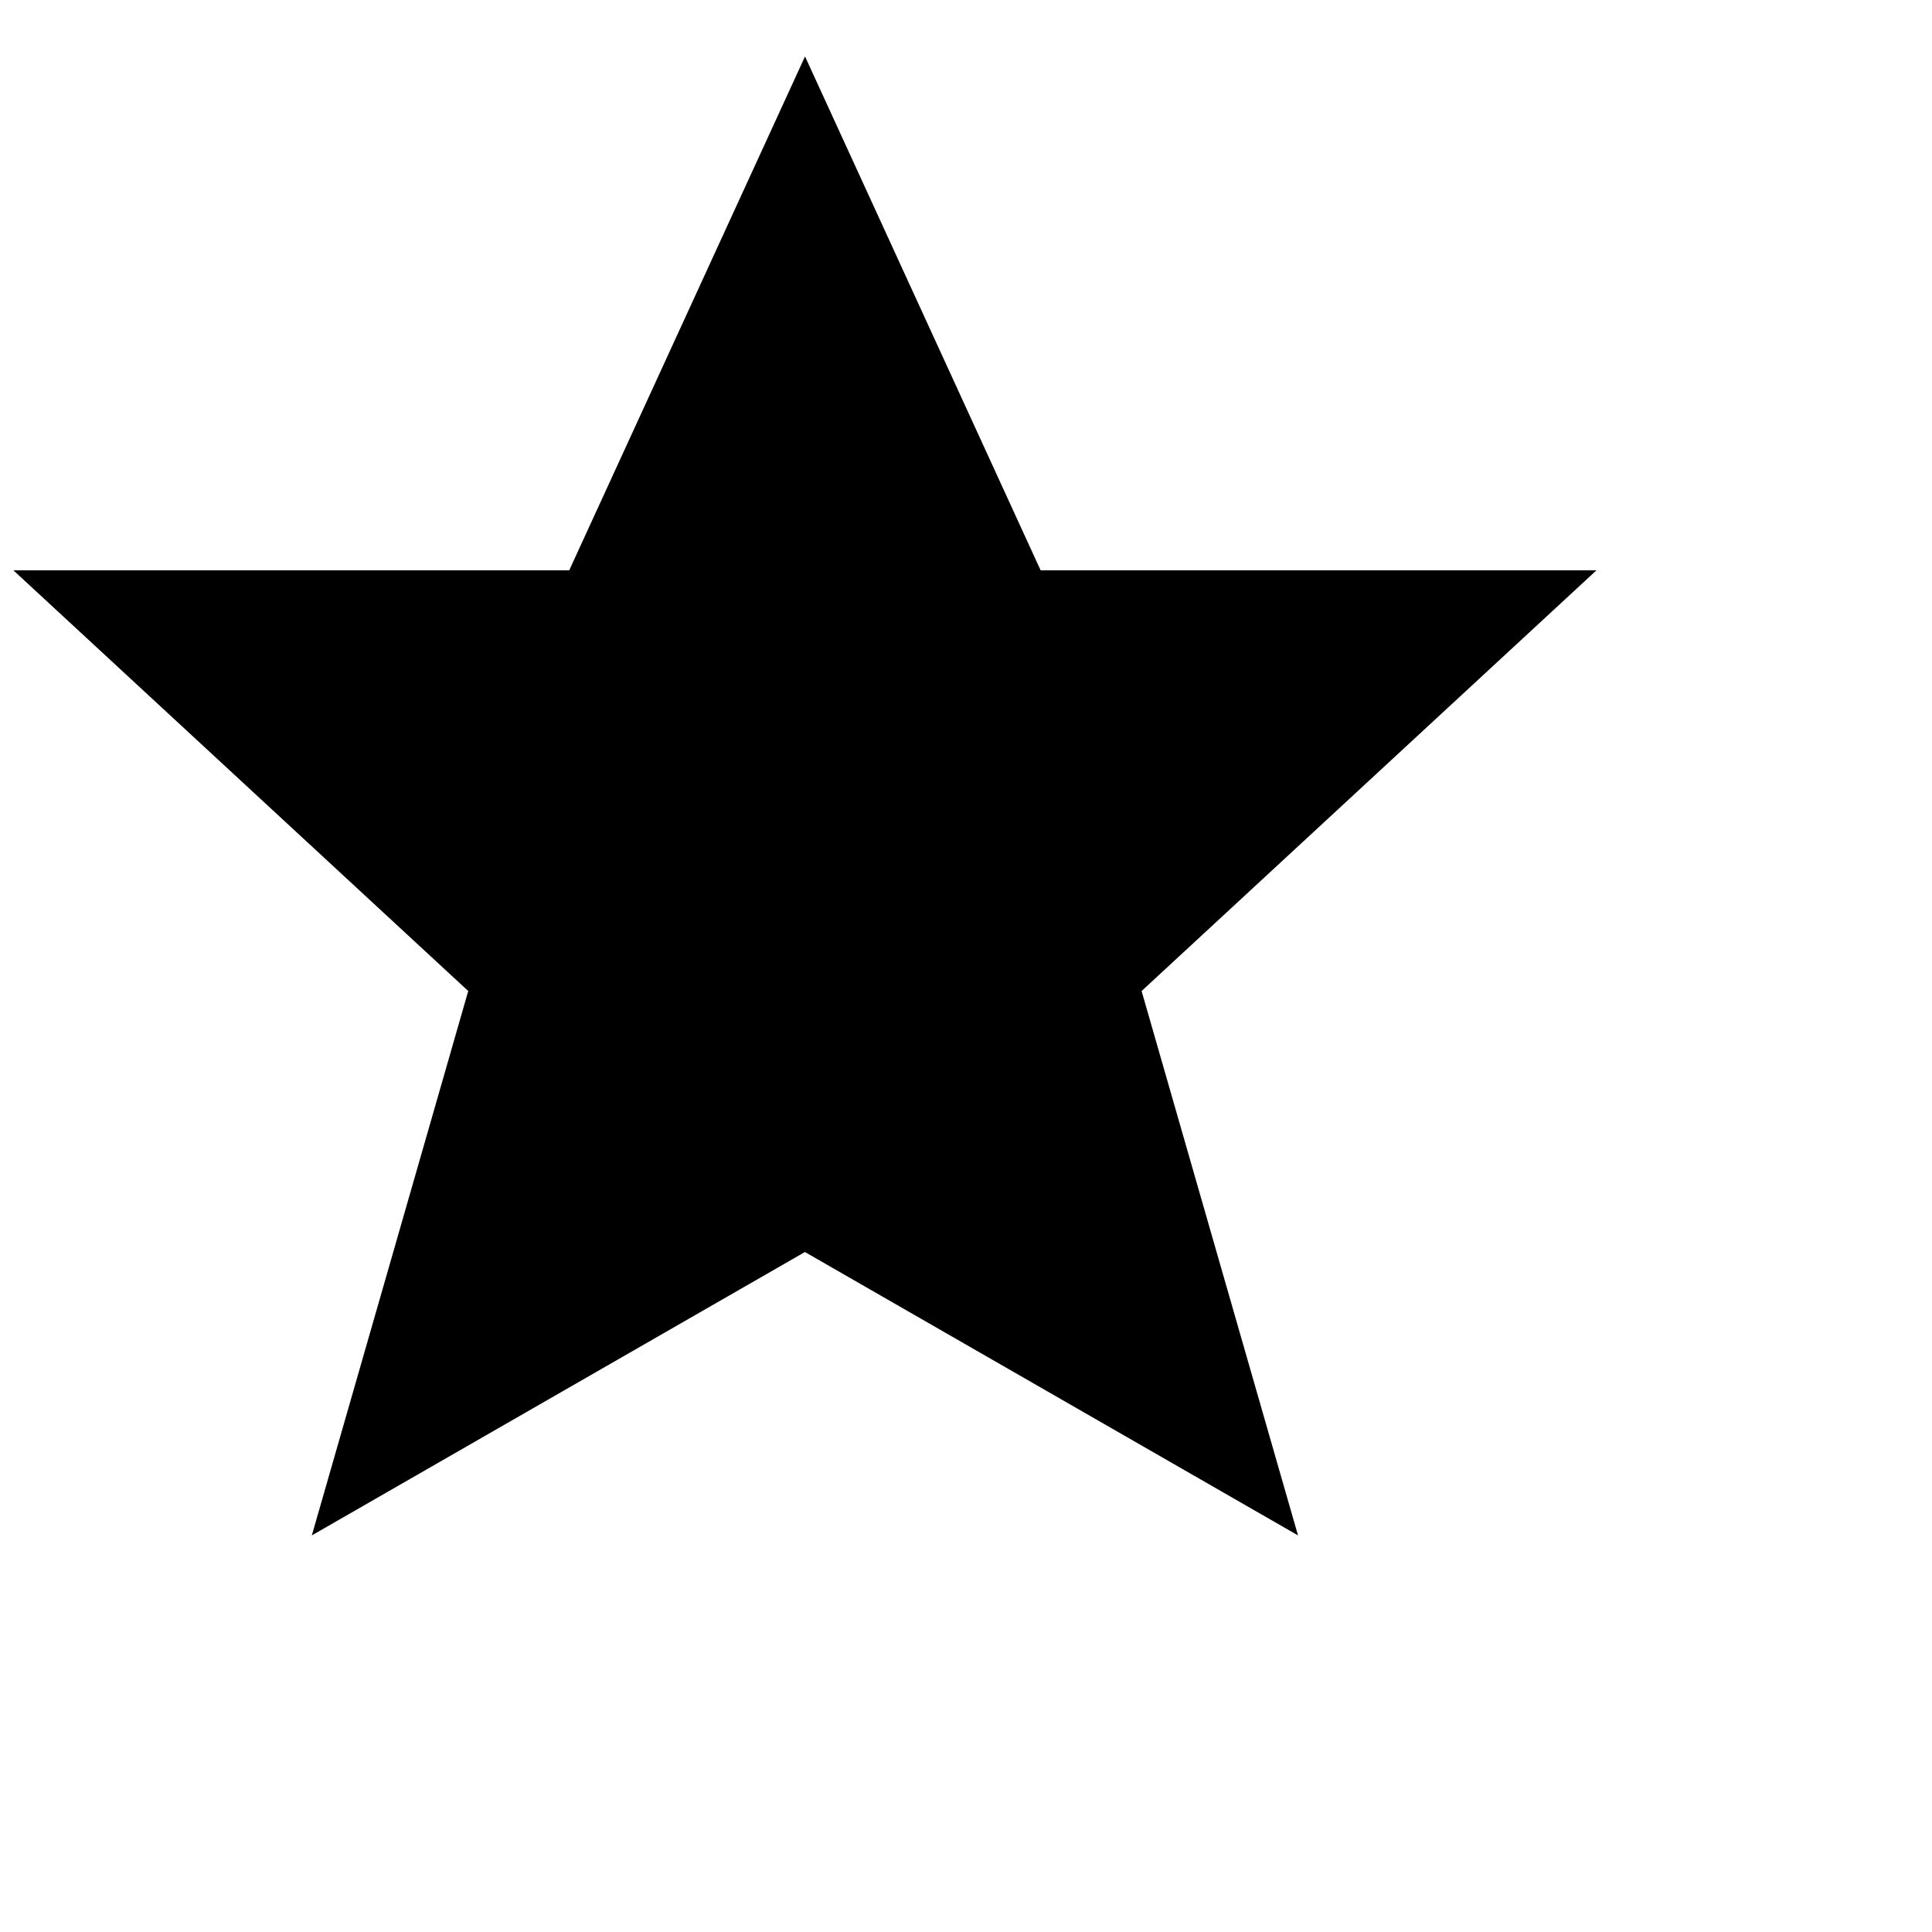
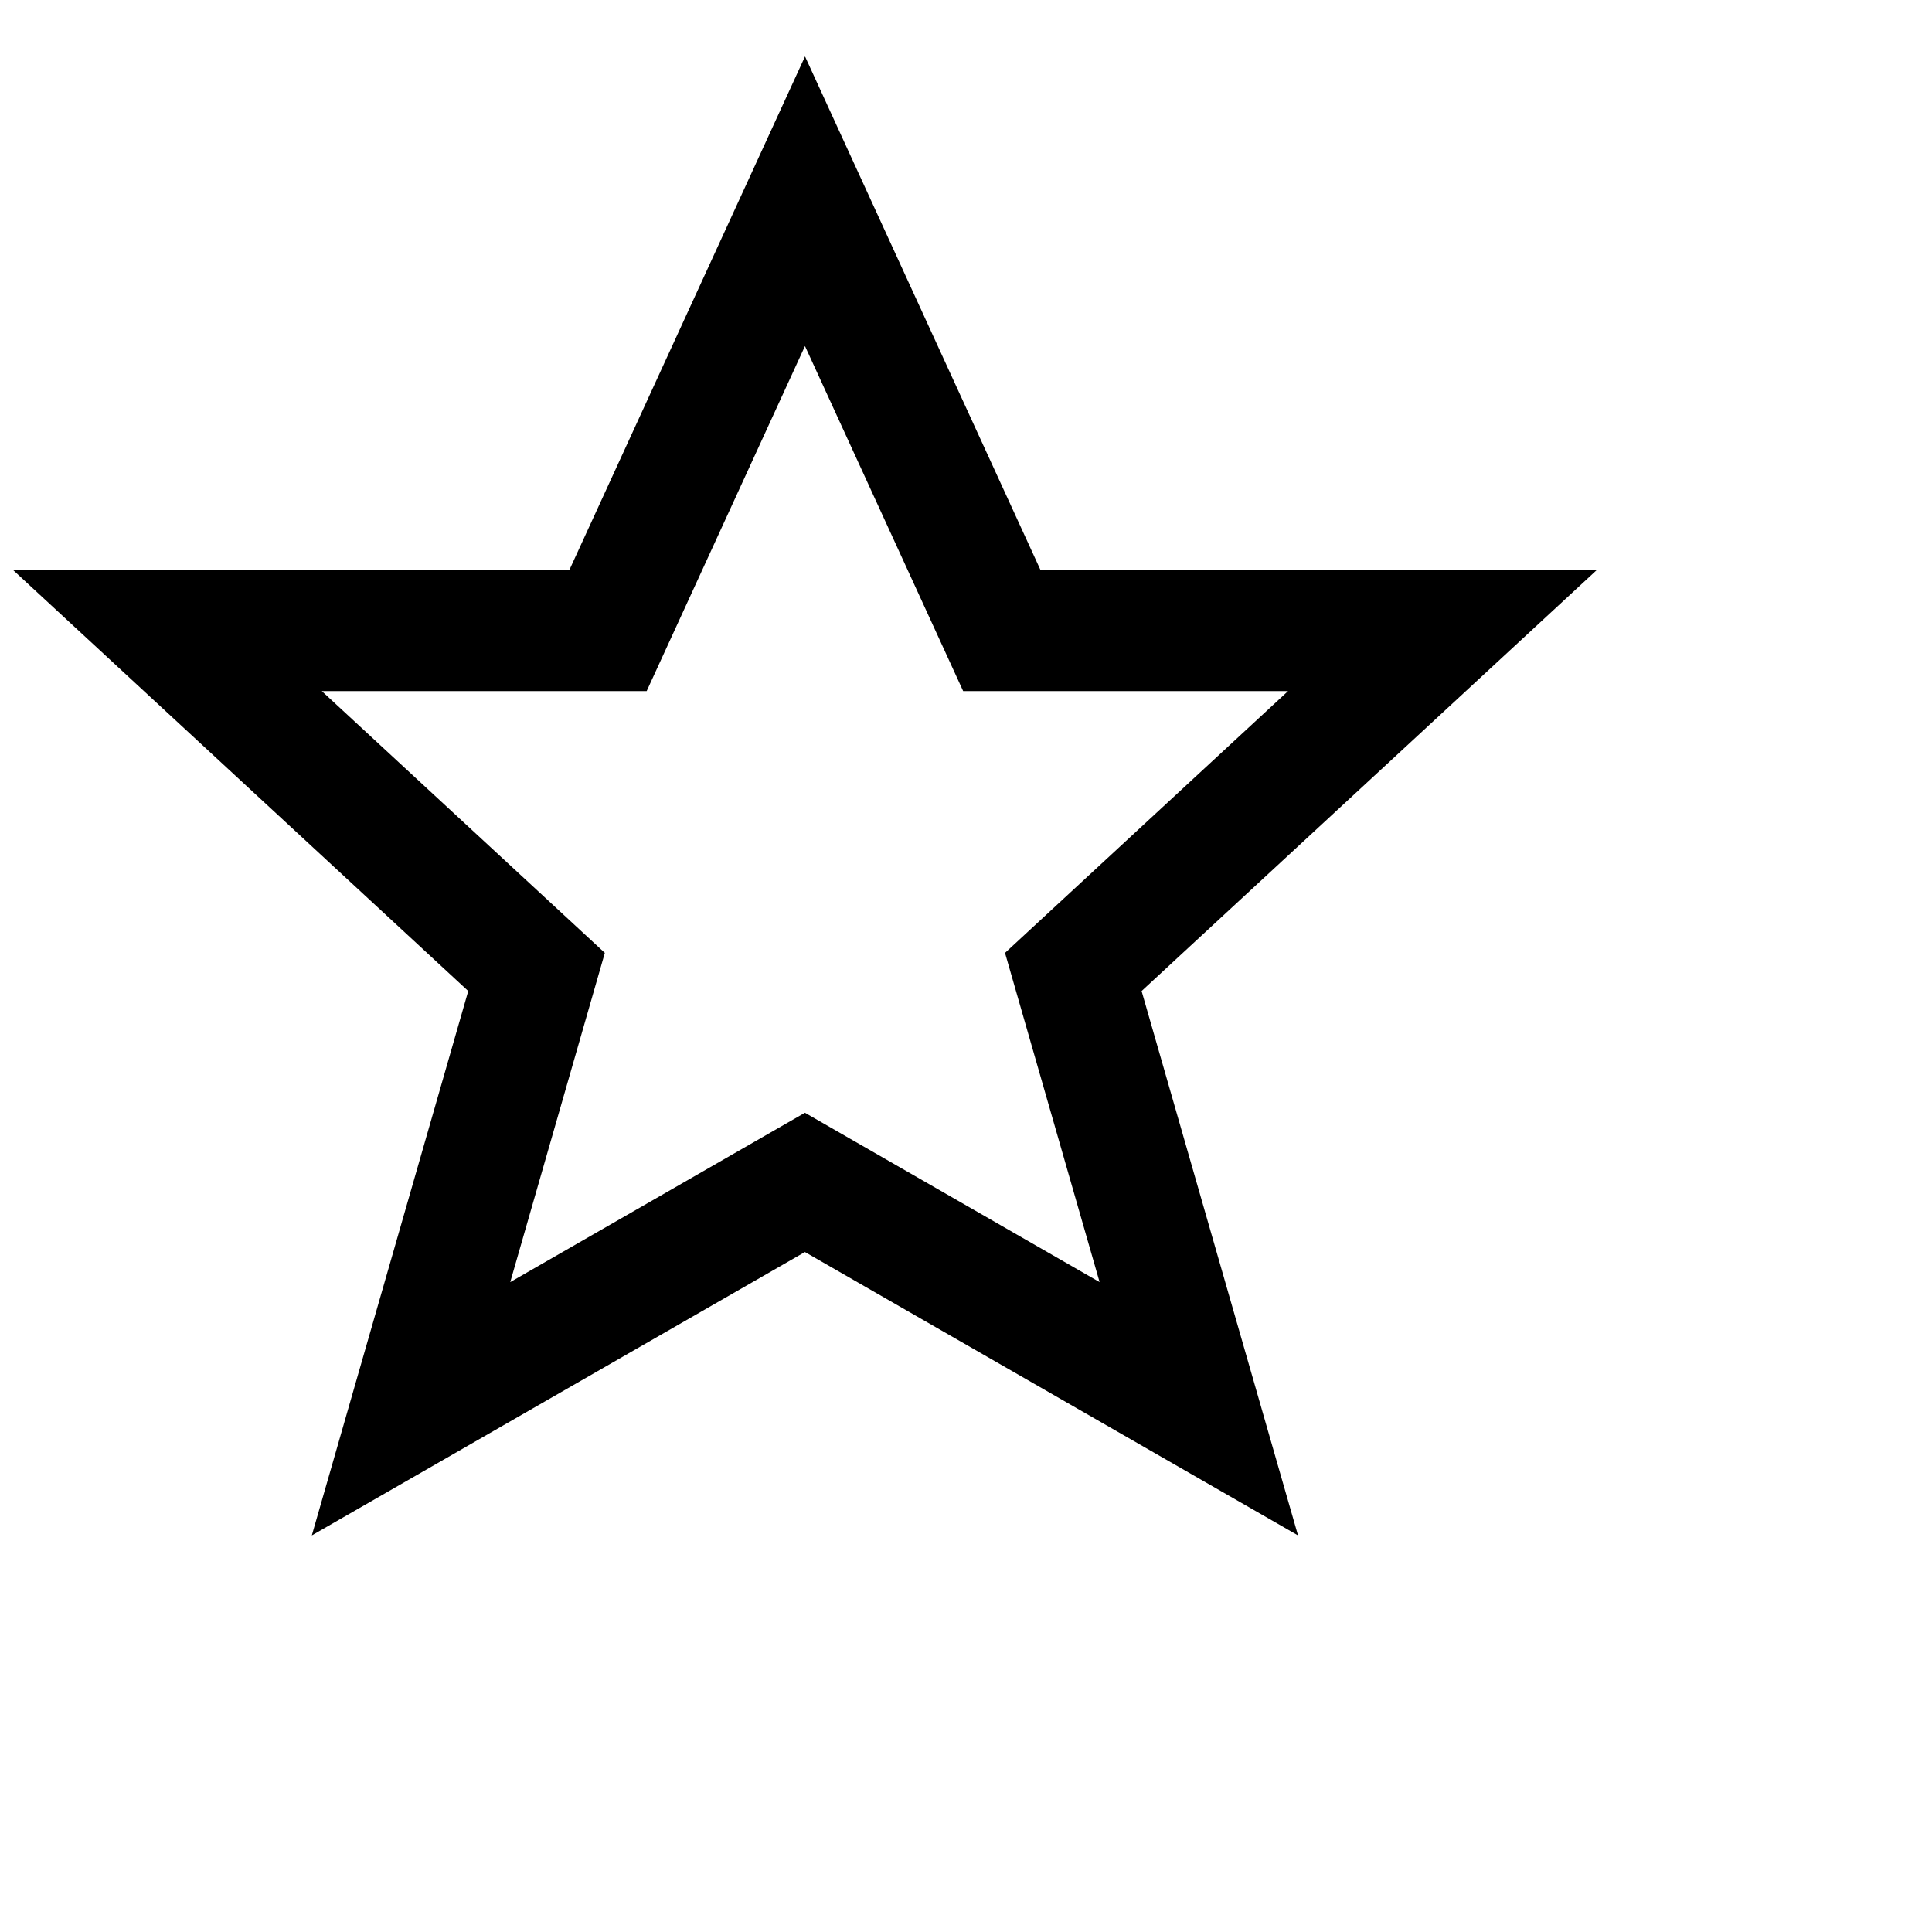
<svg xmlns="http://www.w3.org/2000/svg" version="1.1" x="0px" y="0px" viewBox="0 0 24 24" style="enable-background:new 0 0 24 24;" xml:space="preserve">
  <g id="reader-star">
-     <path d="m10 2.5 2.446 5.335h5.47l-4.583 4.239 1.559 5.426-4.893-2.812-4.893 2.812 1.559-5.426-4.583-4.239h2.735 2.735z" stroke="#000" stroke-linecap="round" stroke-width="1.5" />
+     <path d="m10 2.5 2.446 5.335h5.47l-4.583 4.239 1.559 5.426-4.893-2.812-4.893 2.812 1.559-5.426-4.583-4.239h2.735 2.735z" stroke="#000" fill="none" stroke-linecap="round" stroke-width="1.5" />
  </g>
</svg>
